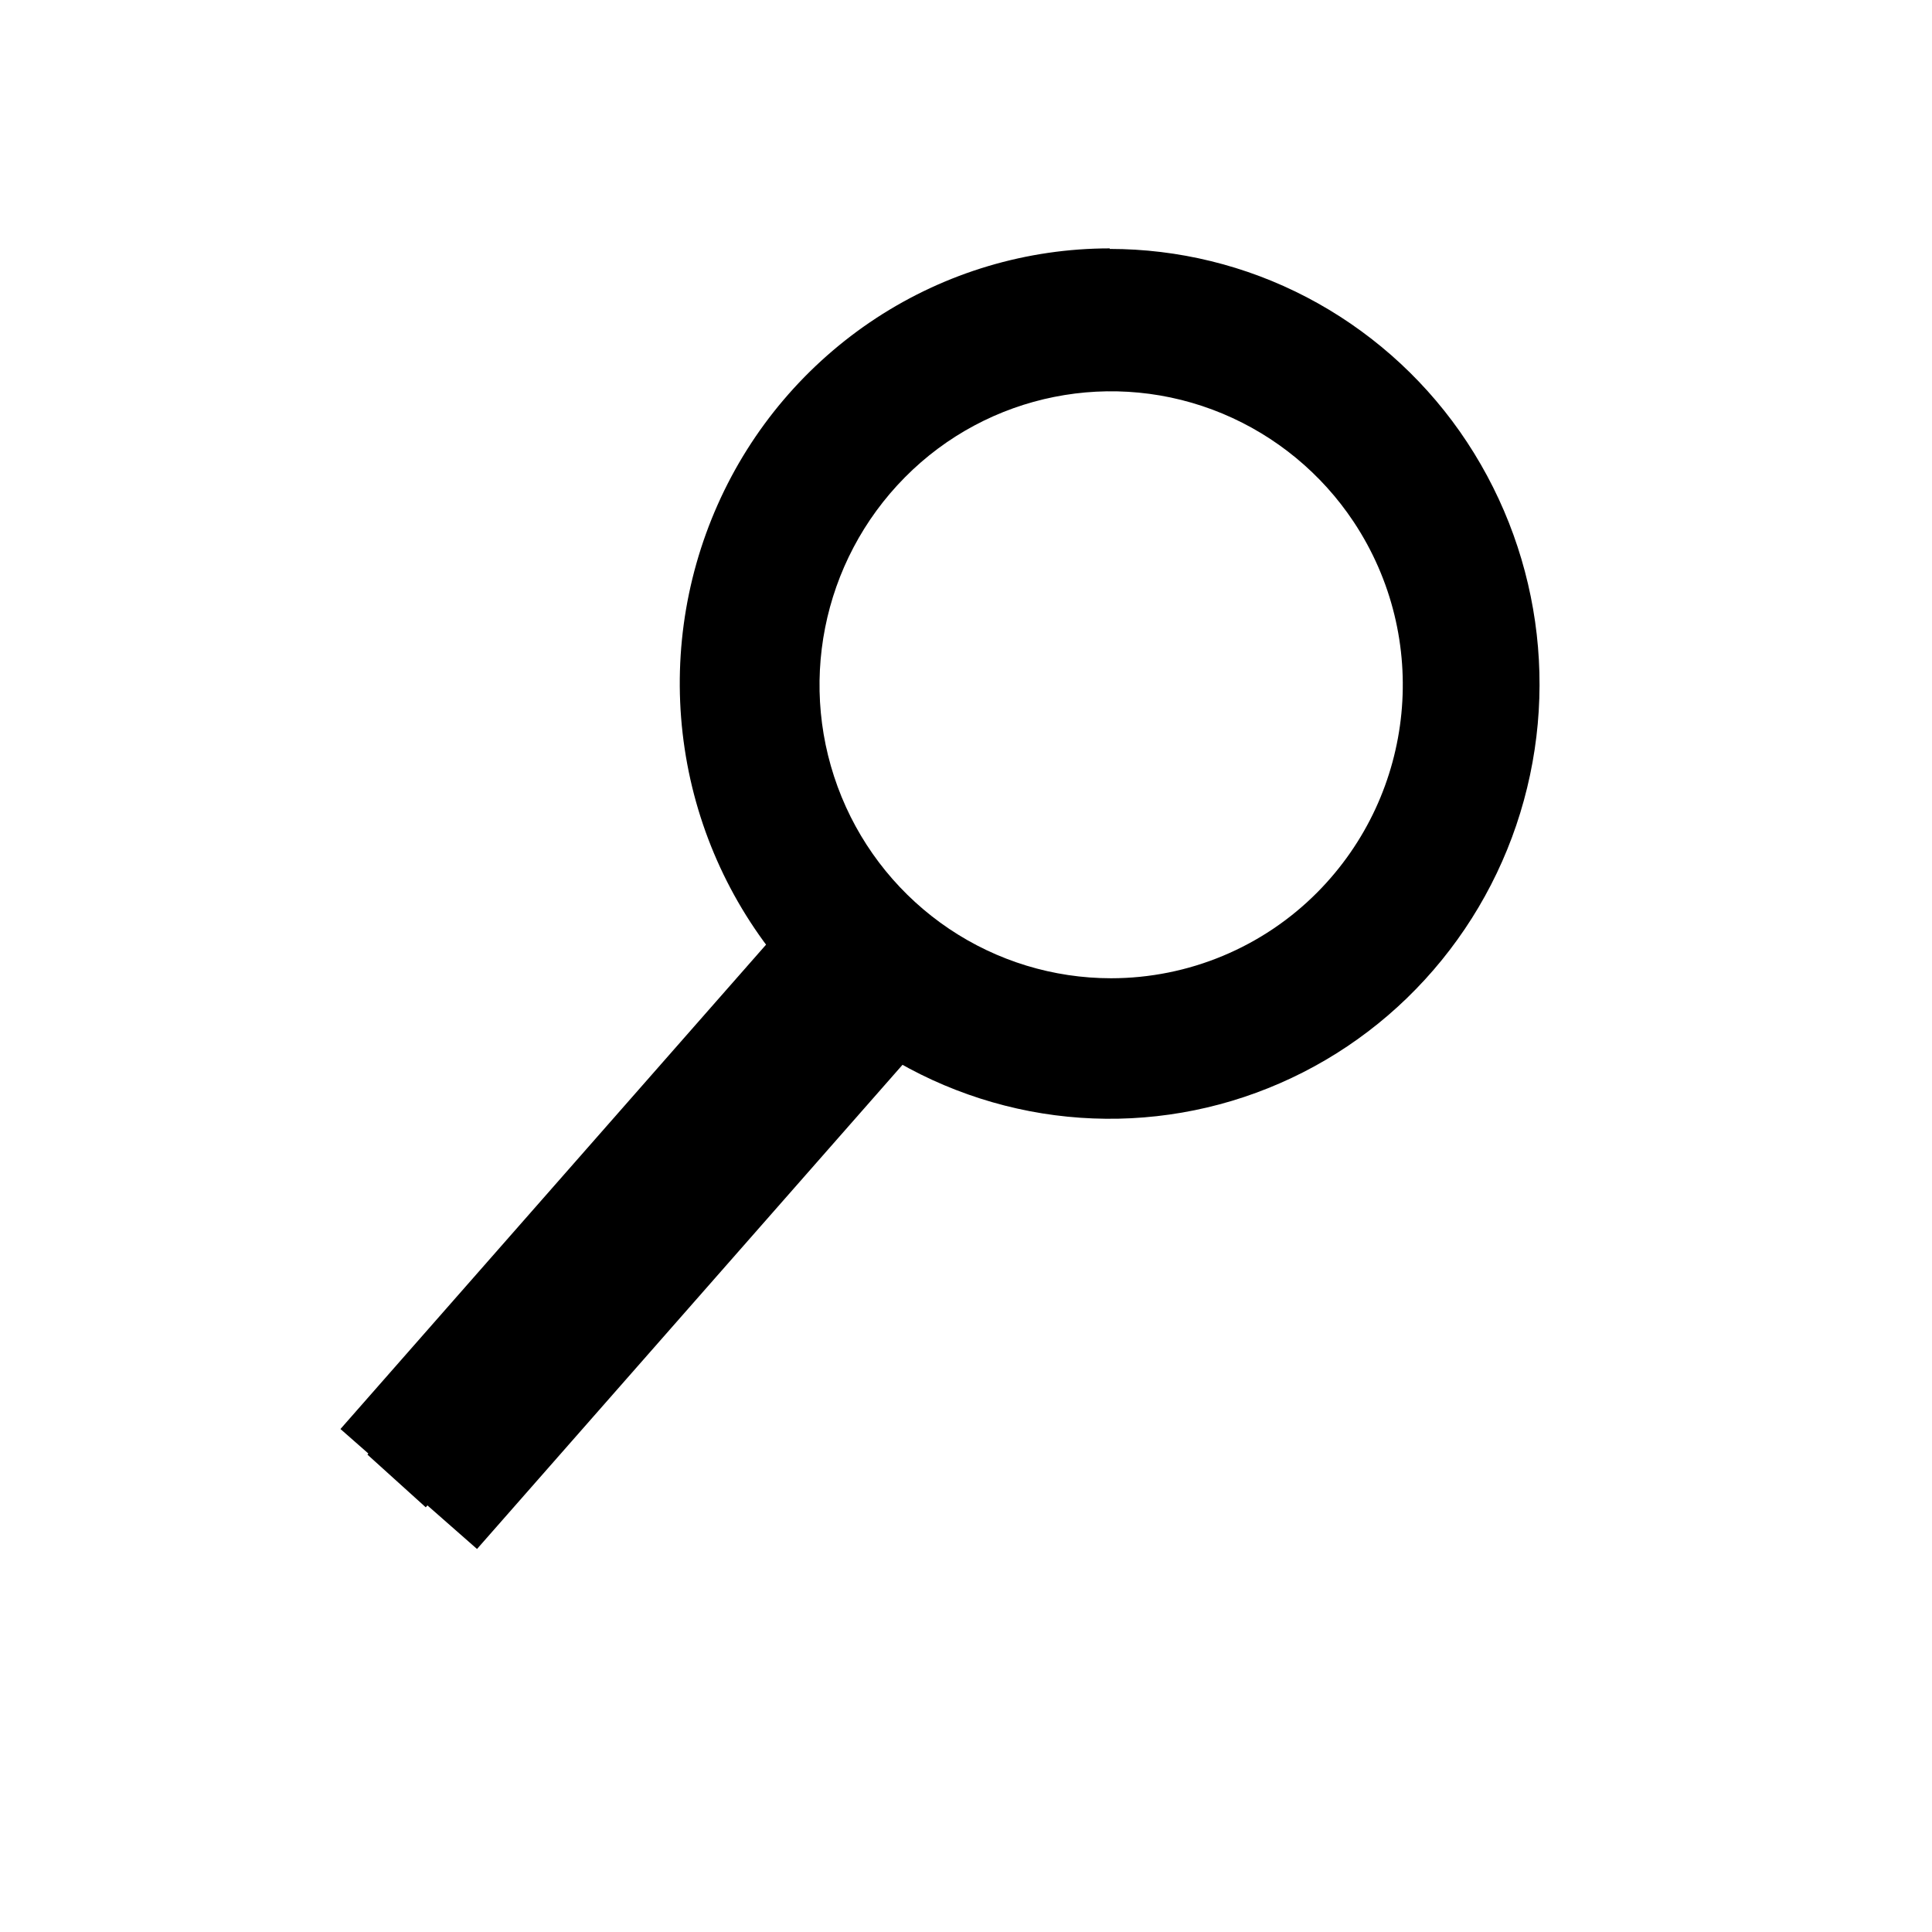
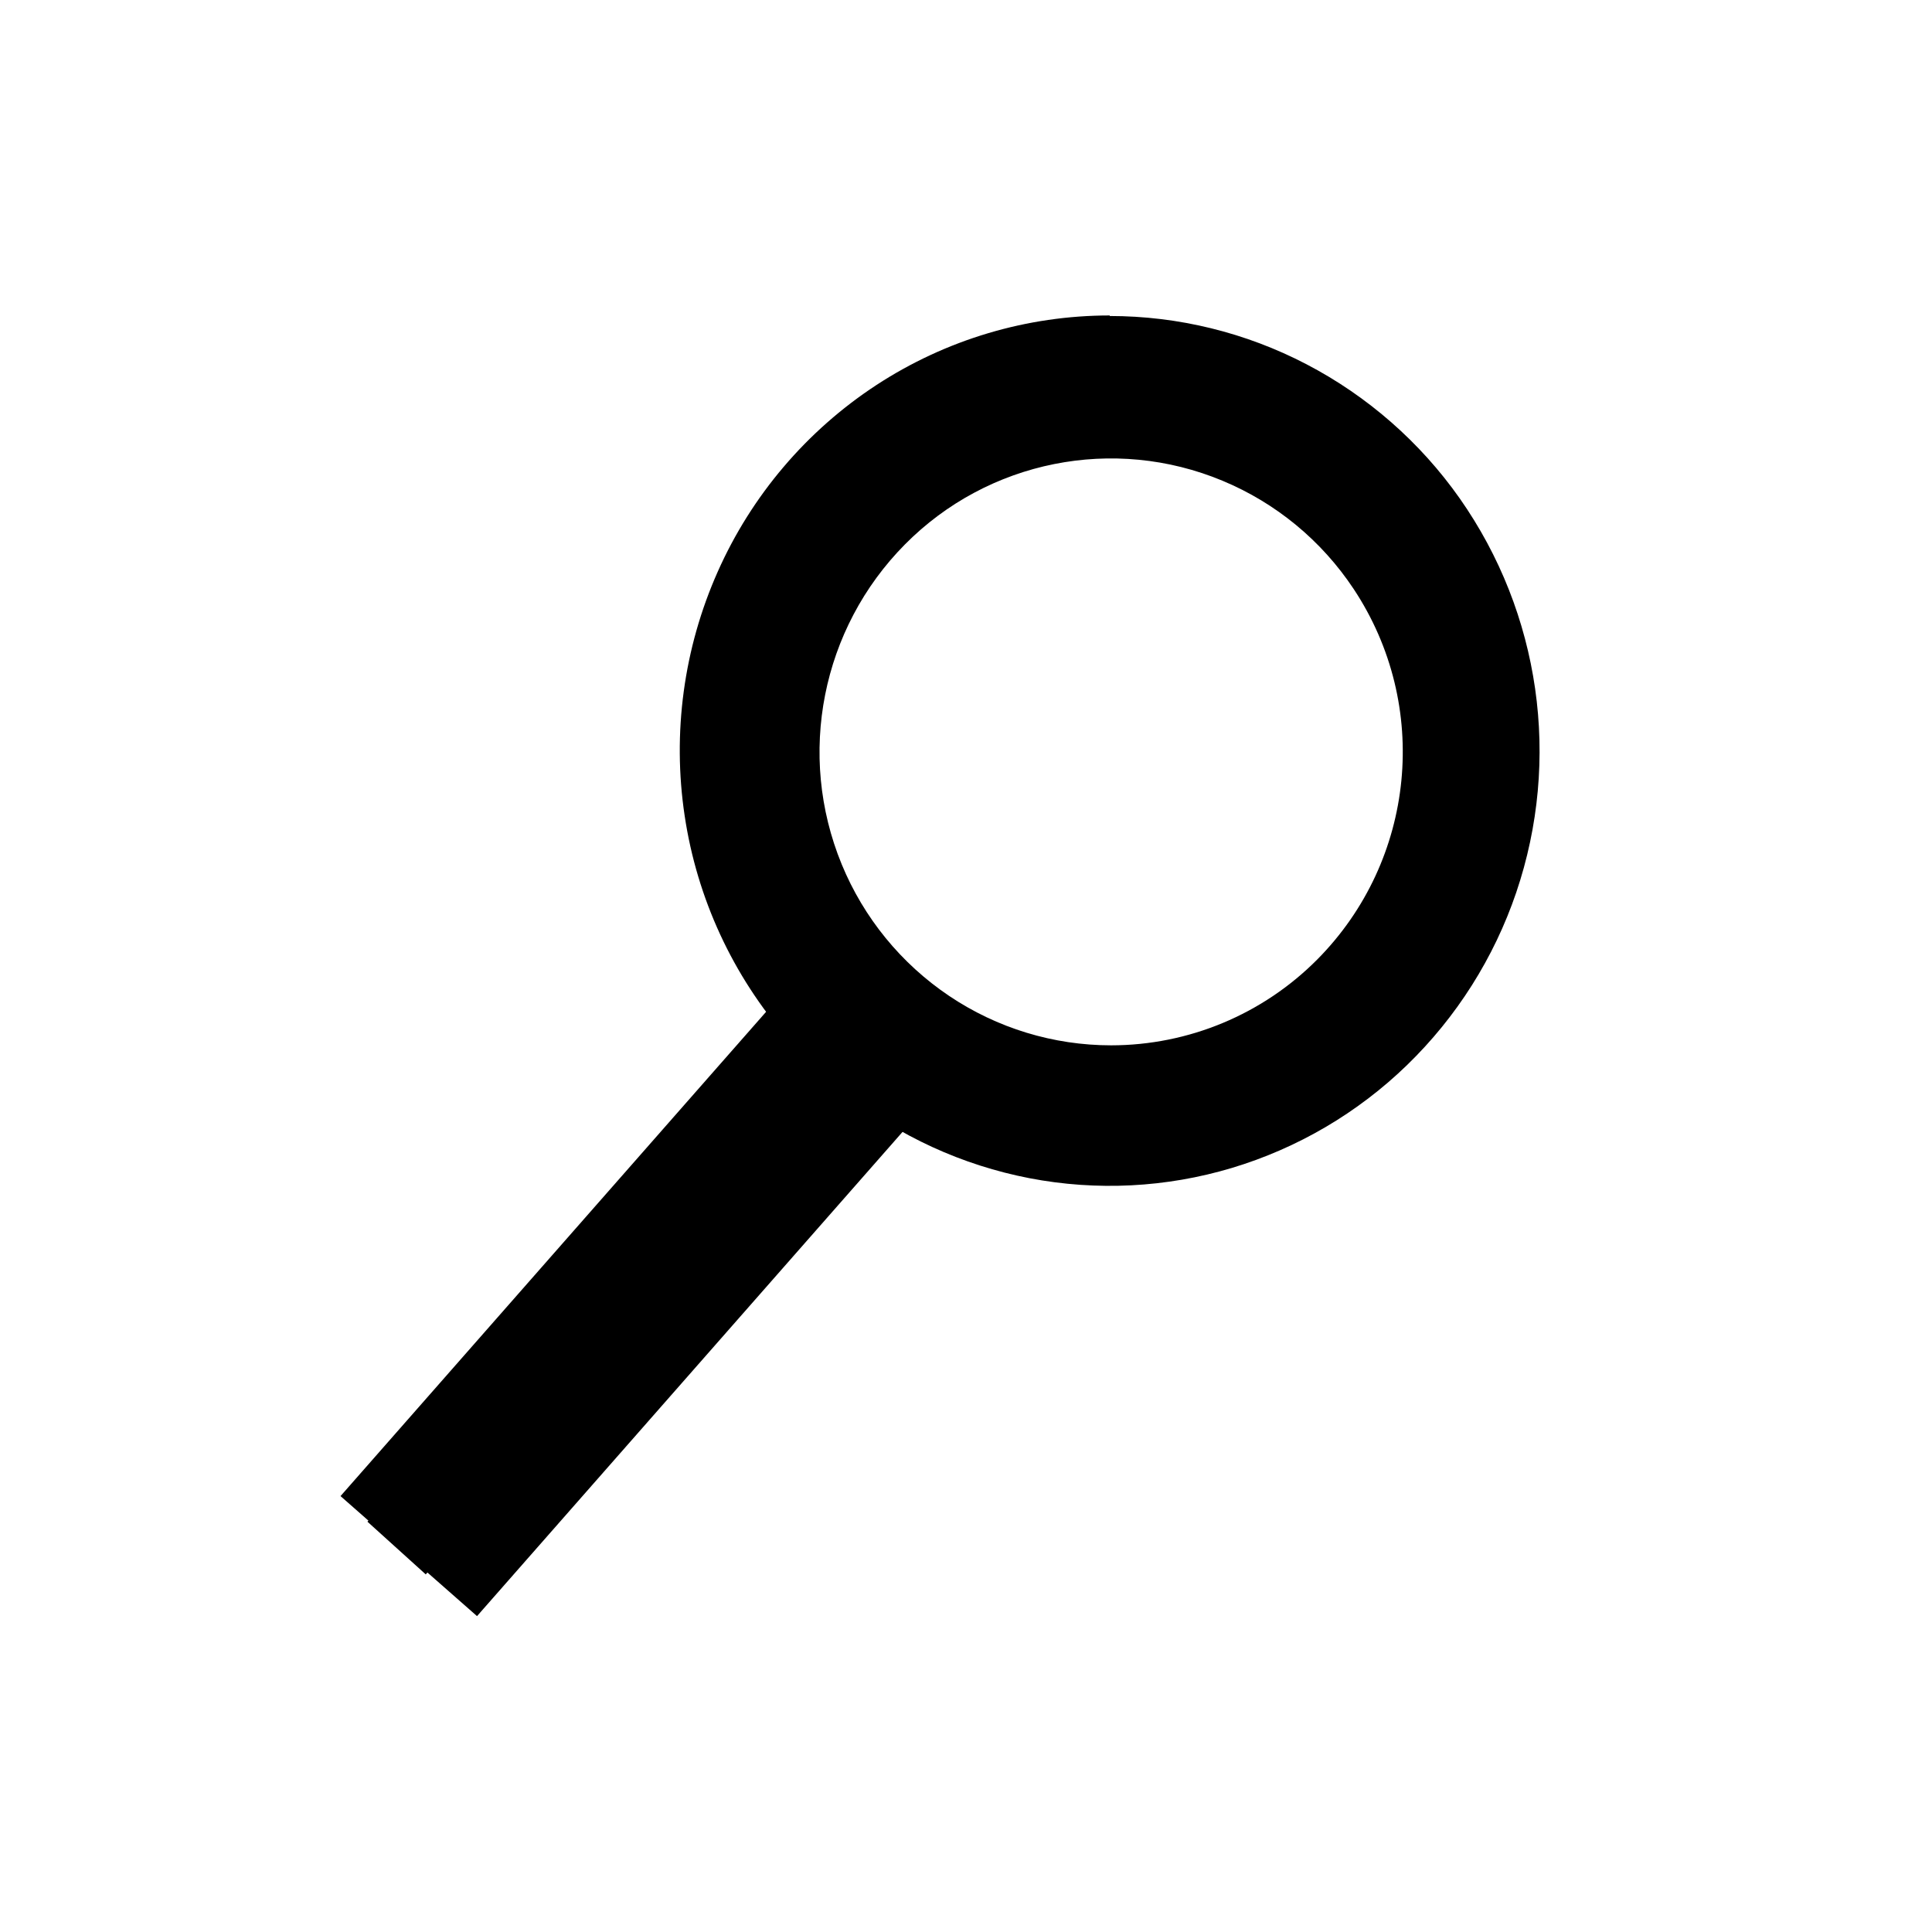
<svg xmlns="http://www.w3.org/2000/svg" width="32" height="32">
  <g class="layer">
-     <path d="M18.381 4.114c-1.371 0-2.714.4-3.866 1.153a7.18 7.18 0 0 0-2.628 3.092 7.282 7.282 0 0 0-.547 4.041 7.241 7.241 0 0 0 1.709 3.694l-6.963 7.999.966.873 6.946-7.964a7.08 7.08 0 0 0 3.055 1.402 7.038 7.038 0 0 0 3.35-.17 7.1 7.1 0 0 0 2.901-1.703 7.214 7.214 0 0 0 1.809-2.859 7.285 7.285 0 0 0-.936-6.528 7.143 7.143 0 0 0-2.536-2.222 7.05 7.05 0 0 0-3.26-.799v-.009zm0 13.098a5.775 5.775 0 0 1-3.235-.993A5.88 5.88 0 0 1 13 13.573a5.96 5.96 0 0 1-.331-3.405 5.916 5.916 0 0 1 1.594-3.018 5.803 5.803 0 0 1 2.982-1.613 5.76 5.76 0 0 1 3.365.336 5.84 5.84 0 0 1 2.614 2.17c.64.97.982 2.11.982 3.275a5.93 5.93 0 0 1-1.706 4.168 5.79 5.79 0 0 1-4.119 1.726z" />
-     <path d="M18.404 5.403c-1.138 0-2.251.33-3.207.95a5.93 5.93 0 0 0-2.179 2.55 5.974 5.974 0 0 0 .963 6.379l-5.774 6.595.801.72 5.76-6.567a5.869 5.869 0 0 0 7.717-.389 5.944 5.944 0 0 0 1.5-2.356A5.975 5.975 0 0 0 23.21 7.9a5.914 5.914 0 0 0-2.103-1.832 5.874 5.874 0 0 0-2.703-.659v-.007zm0 10.8c-.956 0-1.89-.285-2.684-.819a4.854 4.854 0 0 1-1.779-2.181 4.888 4.888 0 0 1 1.047-5.297 4.802 4.802 0 0 1 5.264-1.054 4.852 4.852 0 0 1 2.168 1.79 4.882 4.882 0 0 1-.601 6.138 4.815 4.815 0 0 1-3.415 1.423z" />
-     <path stroke-dasharray="null" stroke-linecap="null" stroke-linejoin="null" stroke-width="null" d="M5.639 23.669l7.88-8.968 2.262 1.988-7.88 8.967z" />
+     <path d="M18.381 5.225c-1.371 0-2.714.4-3.866 1.153a7.18 7.18 0 0 0-2.628 3.093 7.282 7.282 0 0 0-.547 4.04 7.241 7.241 0 0 0 1.709 3.694l-6.963 7.999.966.873 6.946-7.964a7.08 7.08 0 0 0 3.055 1.402 7.038 7.038 0 0 0 3.35-.17 7.1 7.1 0 0 0 2.901-1.703 7.214 7.214 0 0 0 1.809-2.858 7.285 7.285 0 0 0-.936-6.53 7.143 7.143 0 0 0-2.536-2.22 7.05 7.05 0 0 0-3.26-.8v-.009zm0 13.098a5.775 5.775 0 0 1-3.235-.993A5.88 5.88 0 0 1 13 14.685a5.96 5.96 0 0 1-.331-3.406 5.916 5.916 0 0 1 1.594-3.018 5.803 5.803 0 0 1 2.982-1.613 5.76 5.76 0 0 1 3.365.336 5.84 5.84 0 0 1 2.614 2.17c.64.97.982 2.11.982 3.275a5.93 5.93 0 0 1-1.706 4.168 5.79 5.79 0 0 1-4.119 1.726z" />
+     <path d="M18.404 6.514c-1.138 0-2.251.33-3.207.95a5.93 5.93 0 0 0-2.179 2.55 5.974 5.974 0 0 0 .963 6.379l-5.774 6.595.801.72 5.76-6.566a5.869 5.869 0 0 0 7.717-.389 5.944 5.944 0 0 0 1.5-2.357 5.975 5.975 0 0 0-.775-5.384 5.914 5.914 0 0 0-2.103-1.832 5.874 5.874 0 0 0-2.703-.659v-.007zm0 10.8c-.956 0-1.89-.285-2.684-.819a4.854 4.854 0 0 1-1.779-2.18 4.888 4.888 0 0 1 1.047-5.297 4.802 4.802 0 0 1 5.264-1.054c.883.368 1.637.99 2.168 1.79a4.882 4.882 0 0 1-.601 6.137 4.815 4.815 0 0 1-3.415 1.423z" />
+     <path stroke-dasharray="null" stroke-linecap="null" stroke-linejoin="null" stroke-width="null" d="M5.64 24.78l7.88-8.967 2.261 1.988-7.88 8.967z" />
  </g>
</svg>
